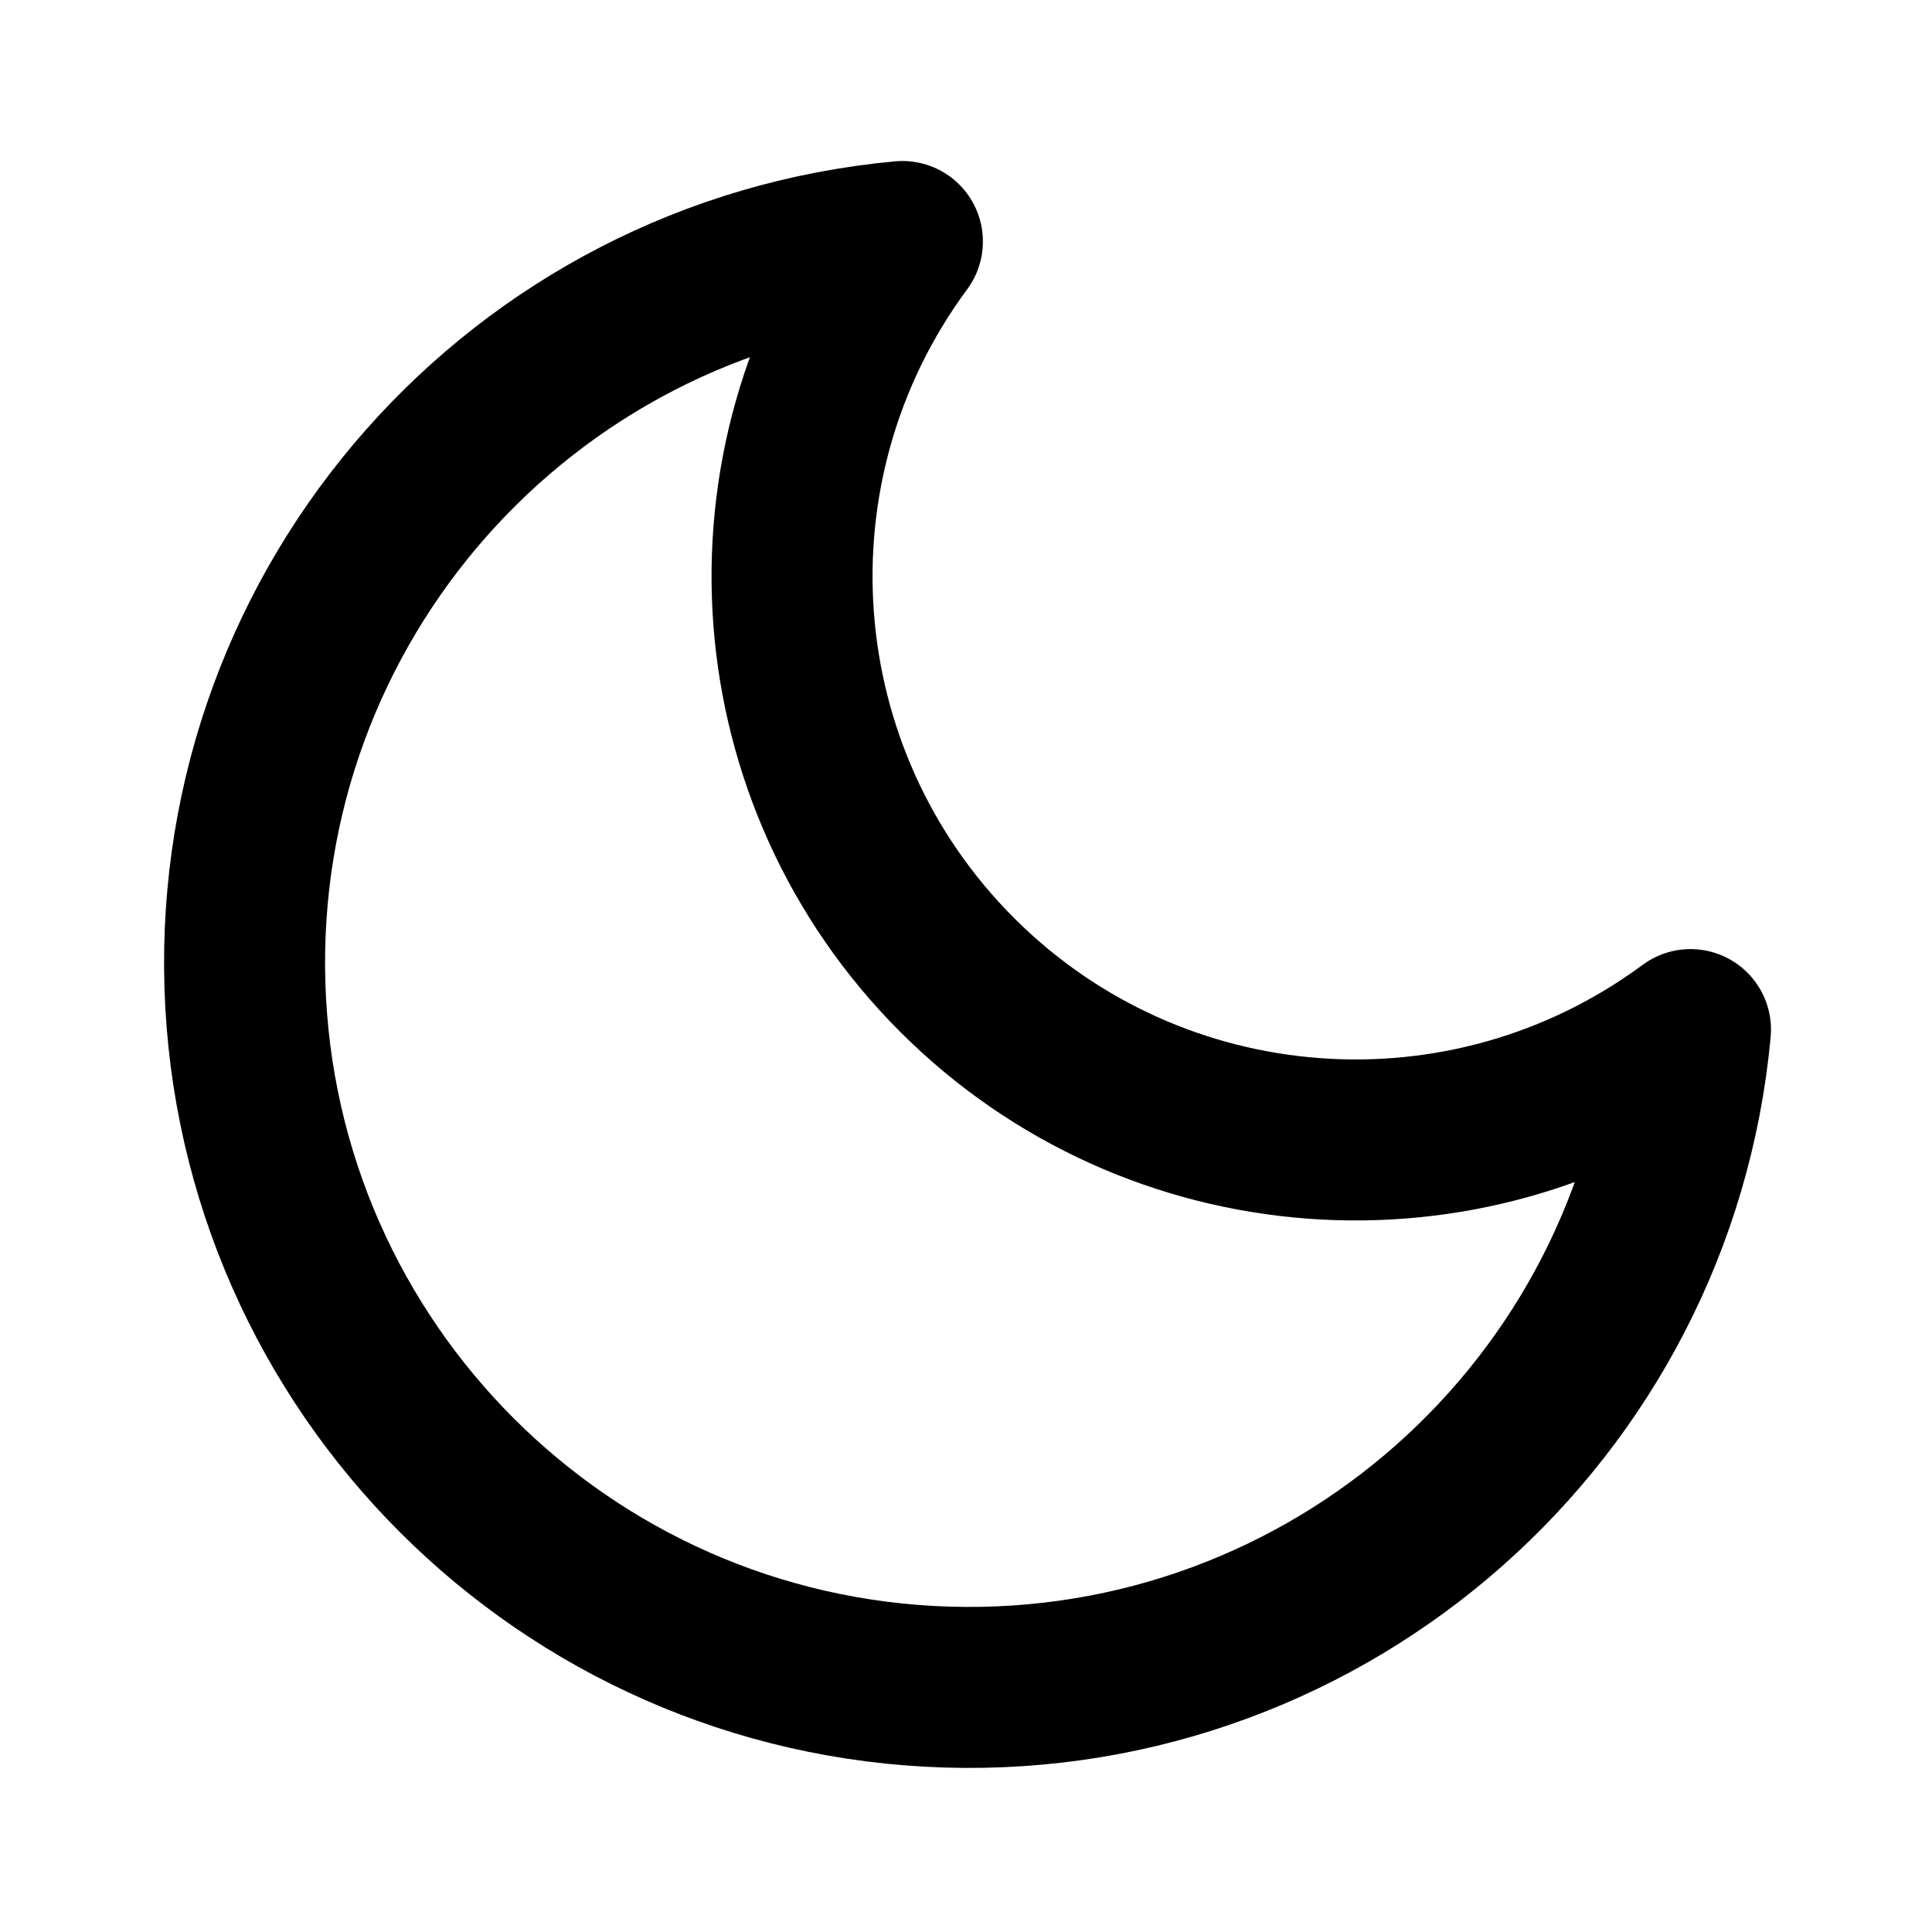
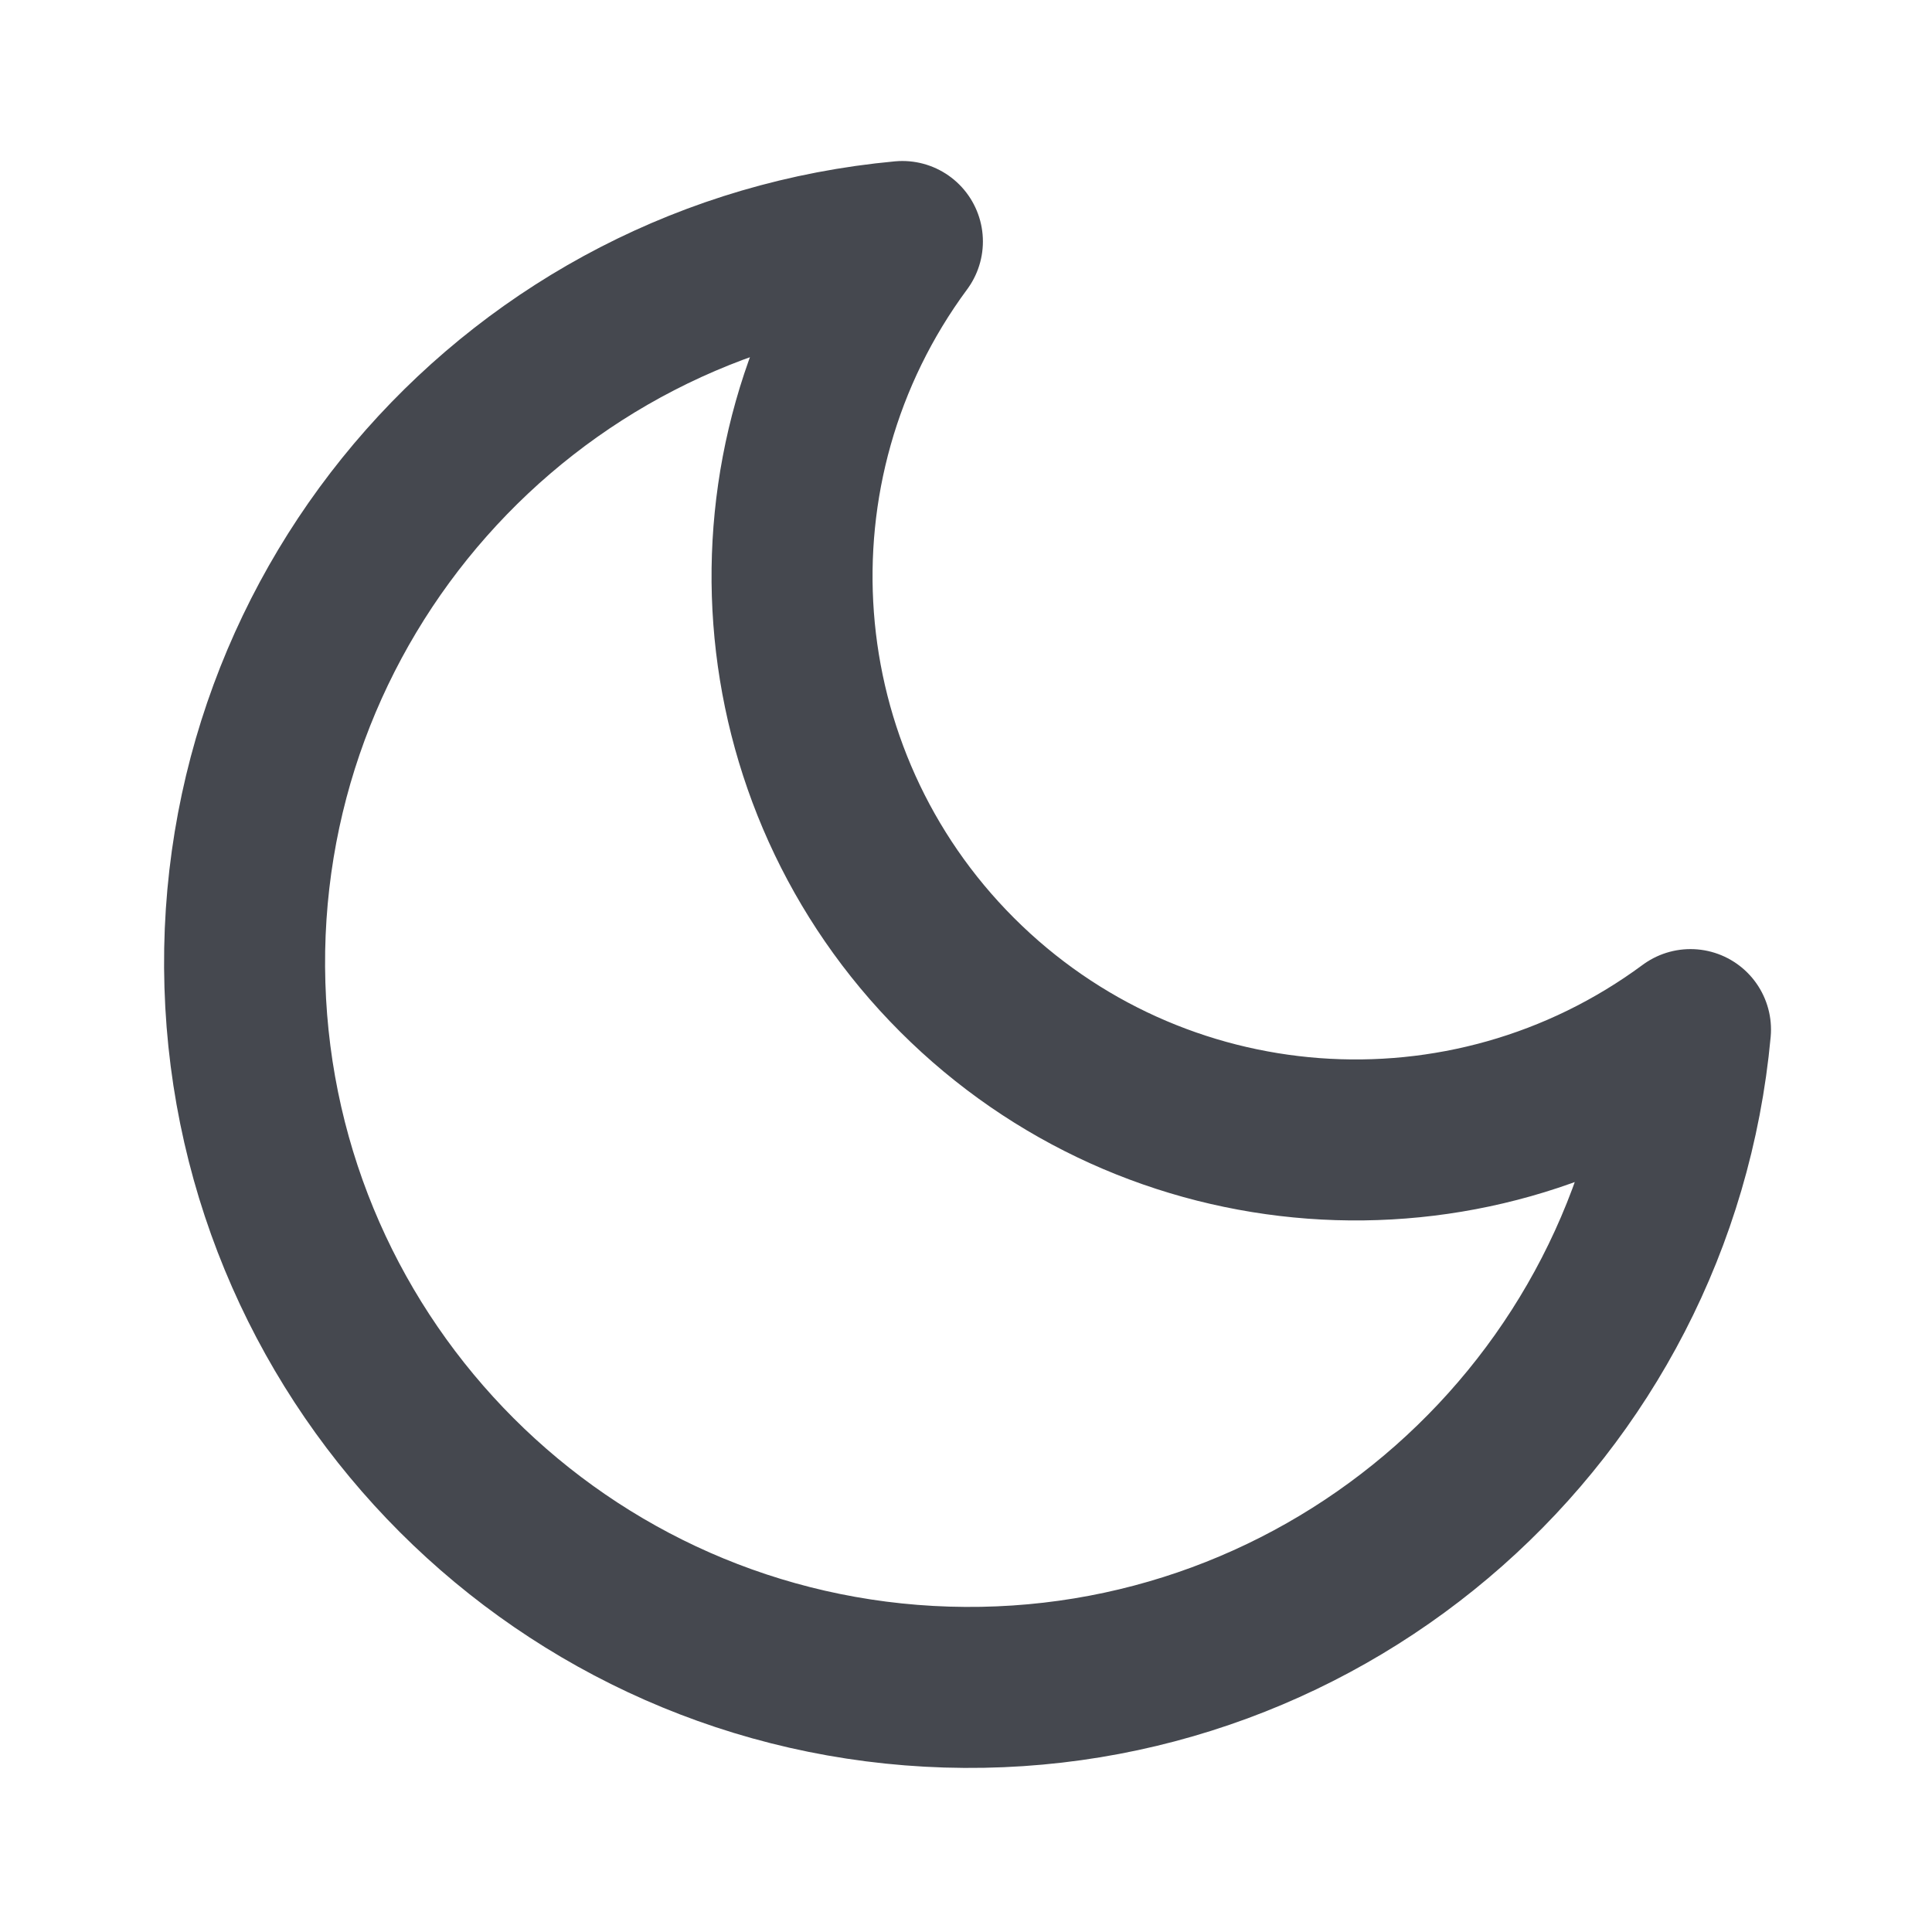
- <svg xmlns="http://www.w3.org/2000/svg" width="24" height="24" viewBox="0 0 24 24" fill="none" stroke="currentColor" stroke-width="2" stroke-linecap="round" stroke-linejoin="round" class="feather feather-moon">
+ <svg xmlns="http://www.w3.org/2000/svg" width="24" height="24" viewBox="0 0 24 24" fill="none" stroke="#45484f" stroke-width="2" stroke-linecap="round" stroke-linejoin="round" class="feather feather-moon">
  <path d="M21 12.79A9 9 0 1 1 11.21 3 7 7 0 0 0 21 12.79z" />
</svg>
